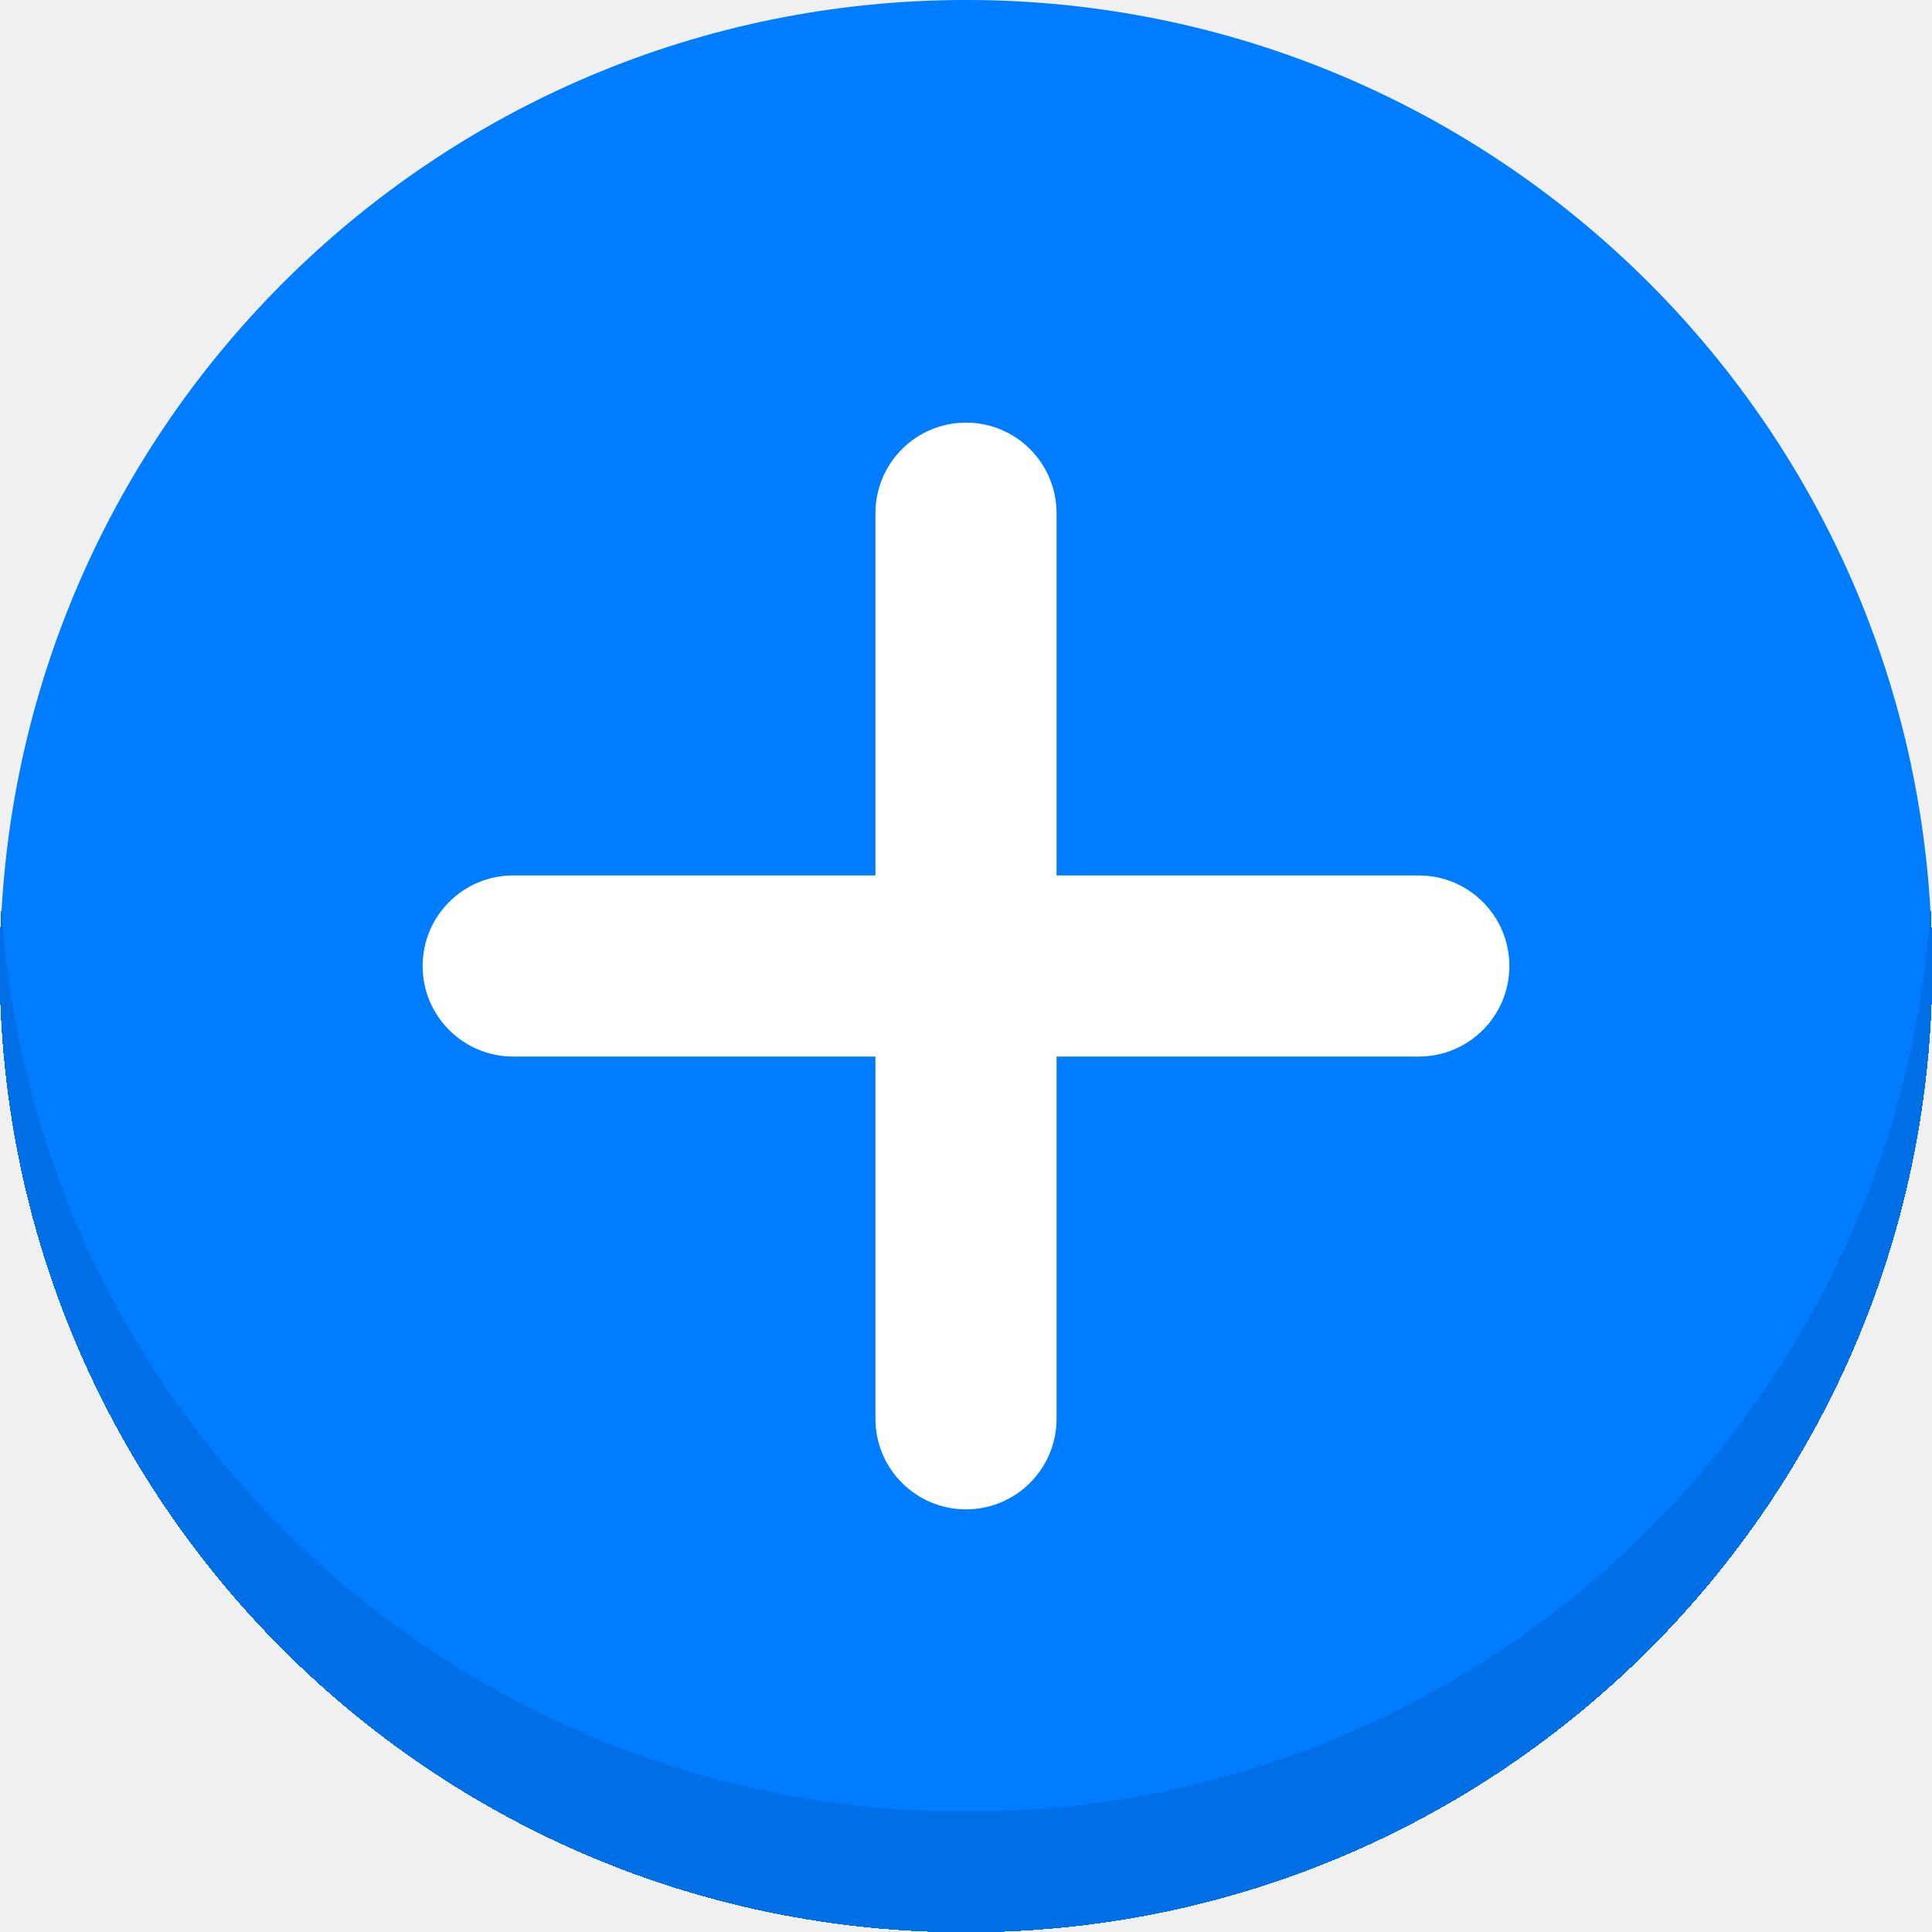
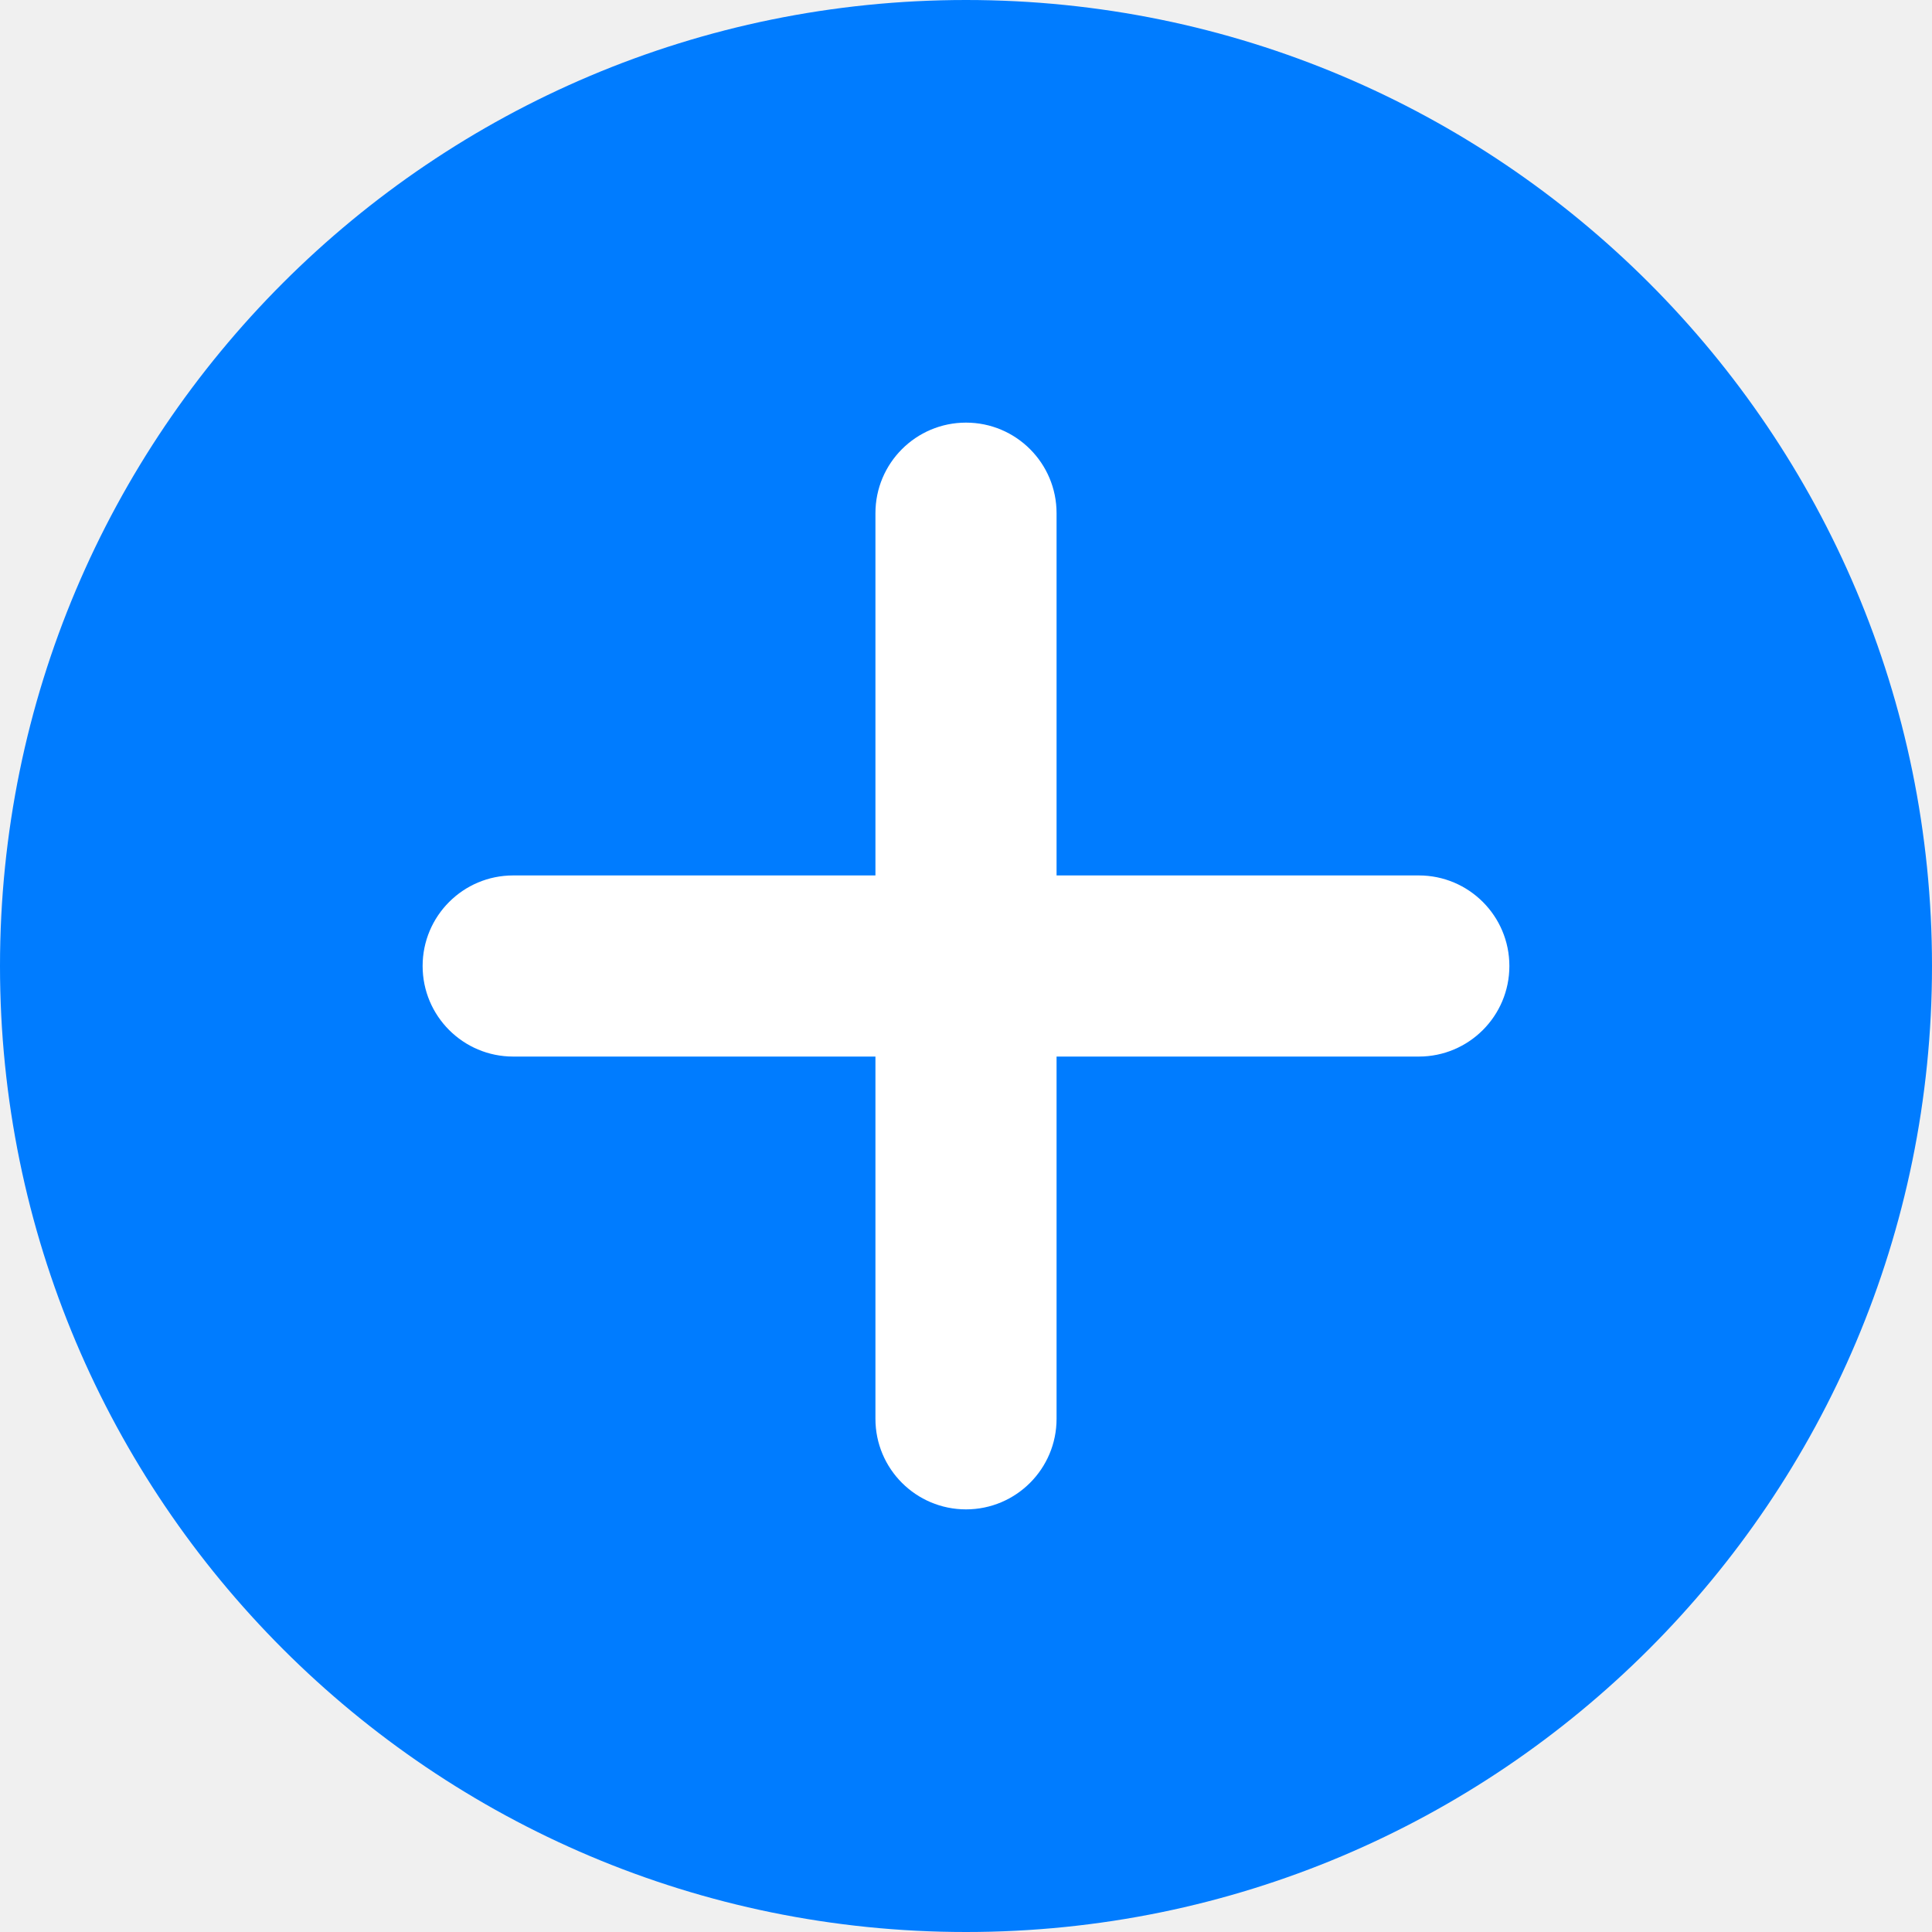
<svg xmlns="http://www.w3.org/2000/svg" width="64" height="64" viewBox="0 0 64 64" fill="none">
-   <g filter="url(#filter0_i_1_486)">
-     <circle cx="32" cy="32" r="32" fill="#007CFF" />
-   </g>
+   <circle cx="32" cy="32" r="32" fill="#007CFF" />
  <rect x="14" y="29" width="36" height="6" rx="3" fill="white" />
-   <rect x="35" y="14" width="36" height="6" rx="3" transform="rotate(90 35 14)" fill="white" />
-   <defs>
-     <filter id="filter0_i_1_486" x="0" y="0" width="64" height="64" filterUnits="userSpaceOnUse" color-interpolation-filters="sRGB">
-       <feFlood flood-opacity="0" result="BackgroundImageFix" />
-       <feBlend mode="normal" in="SourceGraphic" in2="BackgroundImageFix" result="shape" />
-       <feColorMatrix in="SourceAlpha" type="matrix" values="0 0 0 0 0 0 0 0 0 0 0 0 0 0 0 0 0 0 127 0" result="hardAlpha" />
-       <feOffset dy="-4" />
-       <feComposite in2="hardAlpha" operator="arithmetic" k2="-1" k3="1" />
-       <feColorMatrix type="matrix" values="0 0 0 0 0 0 0 0 0 0.43 0 0 0 0 0.9 0 0 0 1 0" />
-       <feBlend mode="normal" in2="shape" result="effect1_innerShadow_1_486" />
-     </filter>
-   </defs>
+   <rect x="29" y="14" width="6" height="36" rx="3" fill="white" />
</svg>
